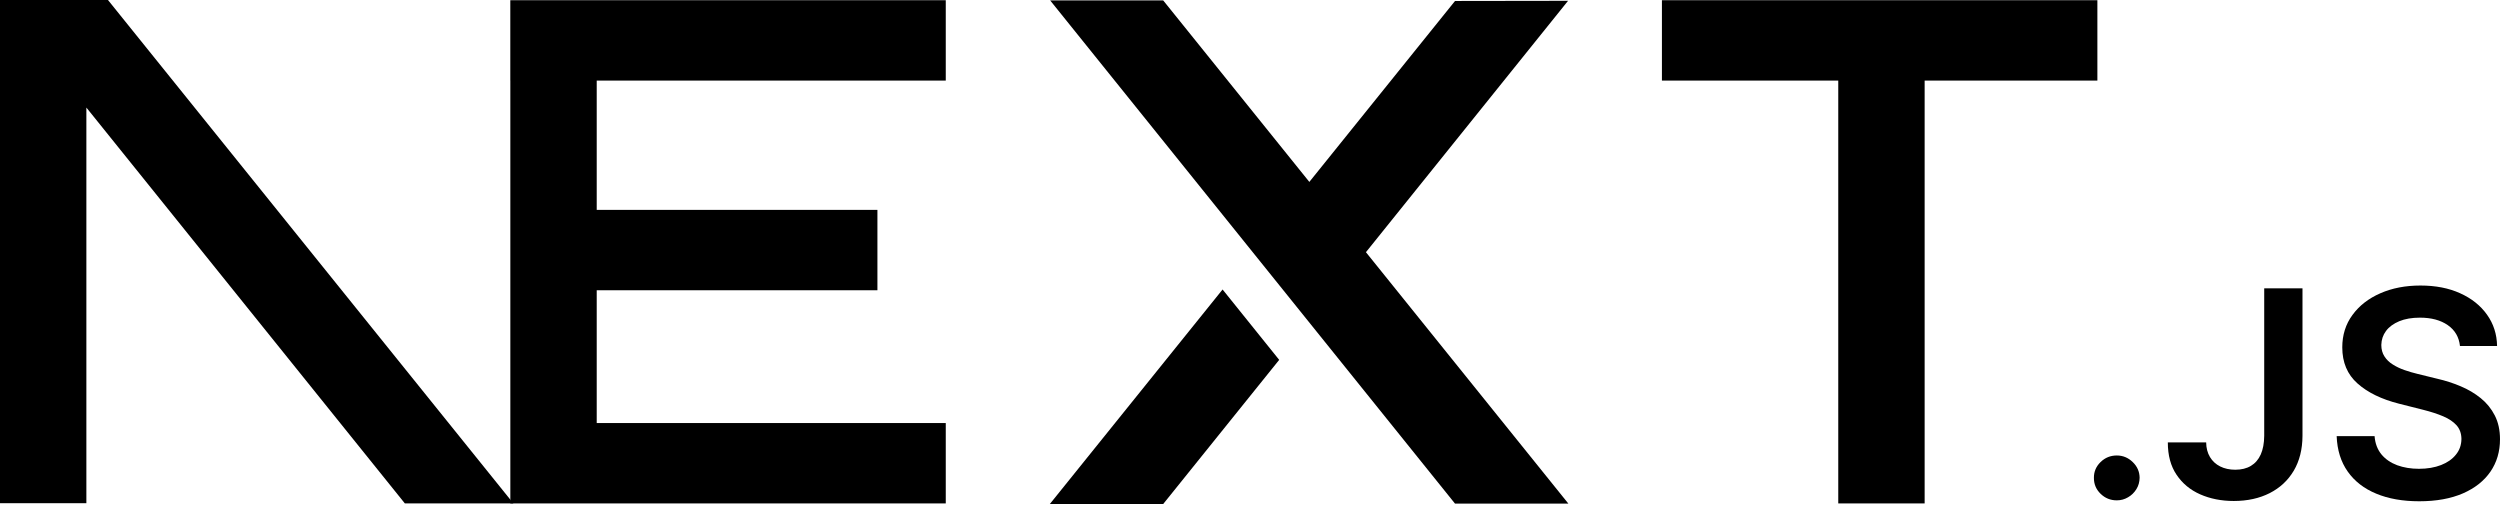
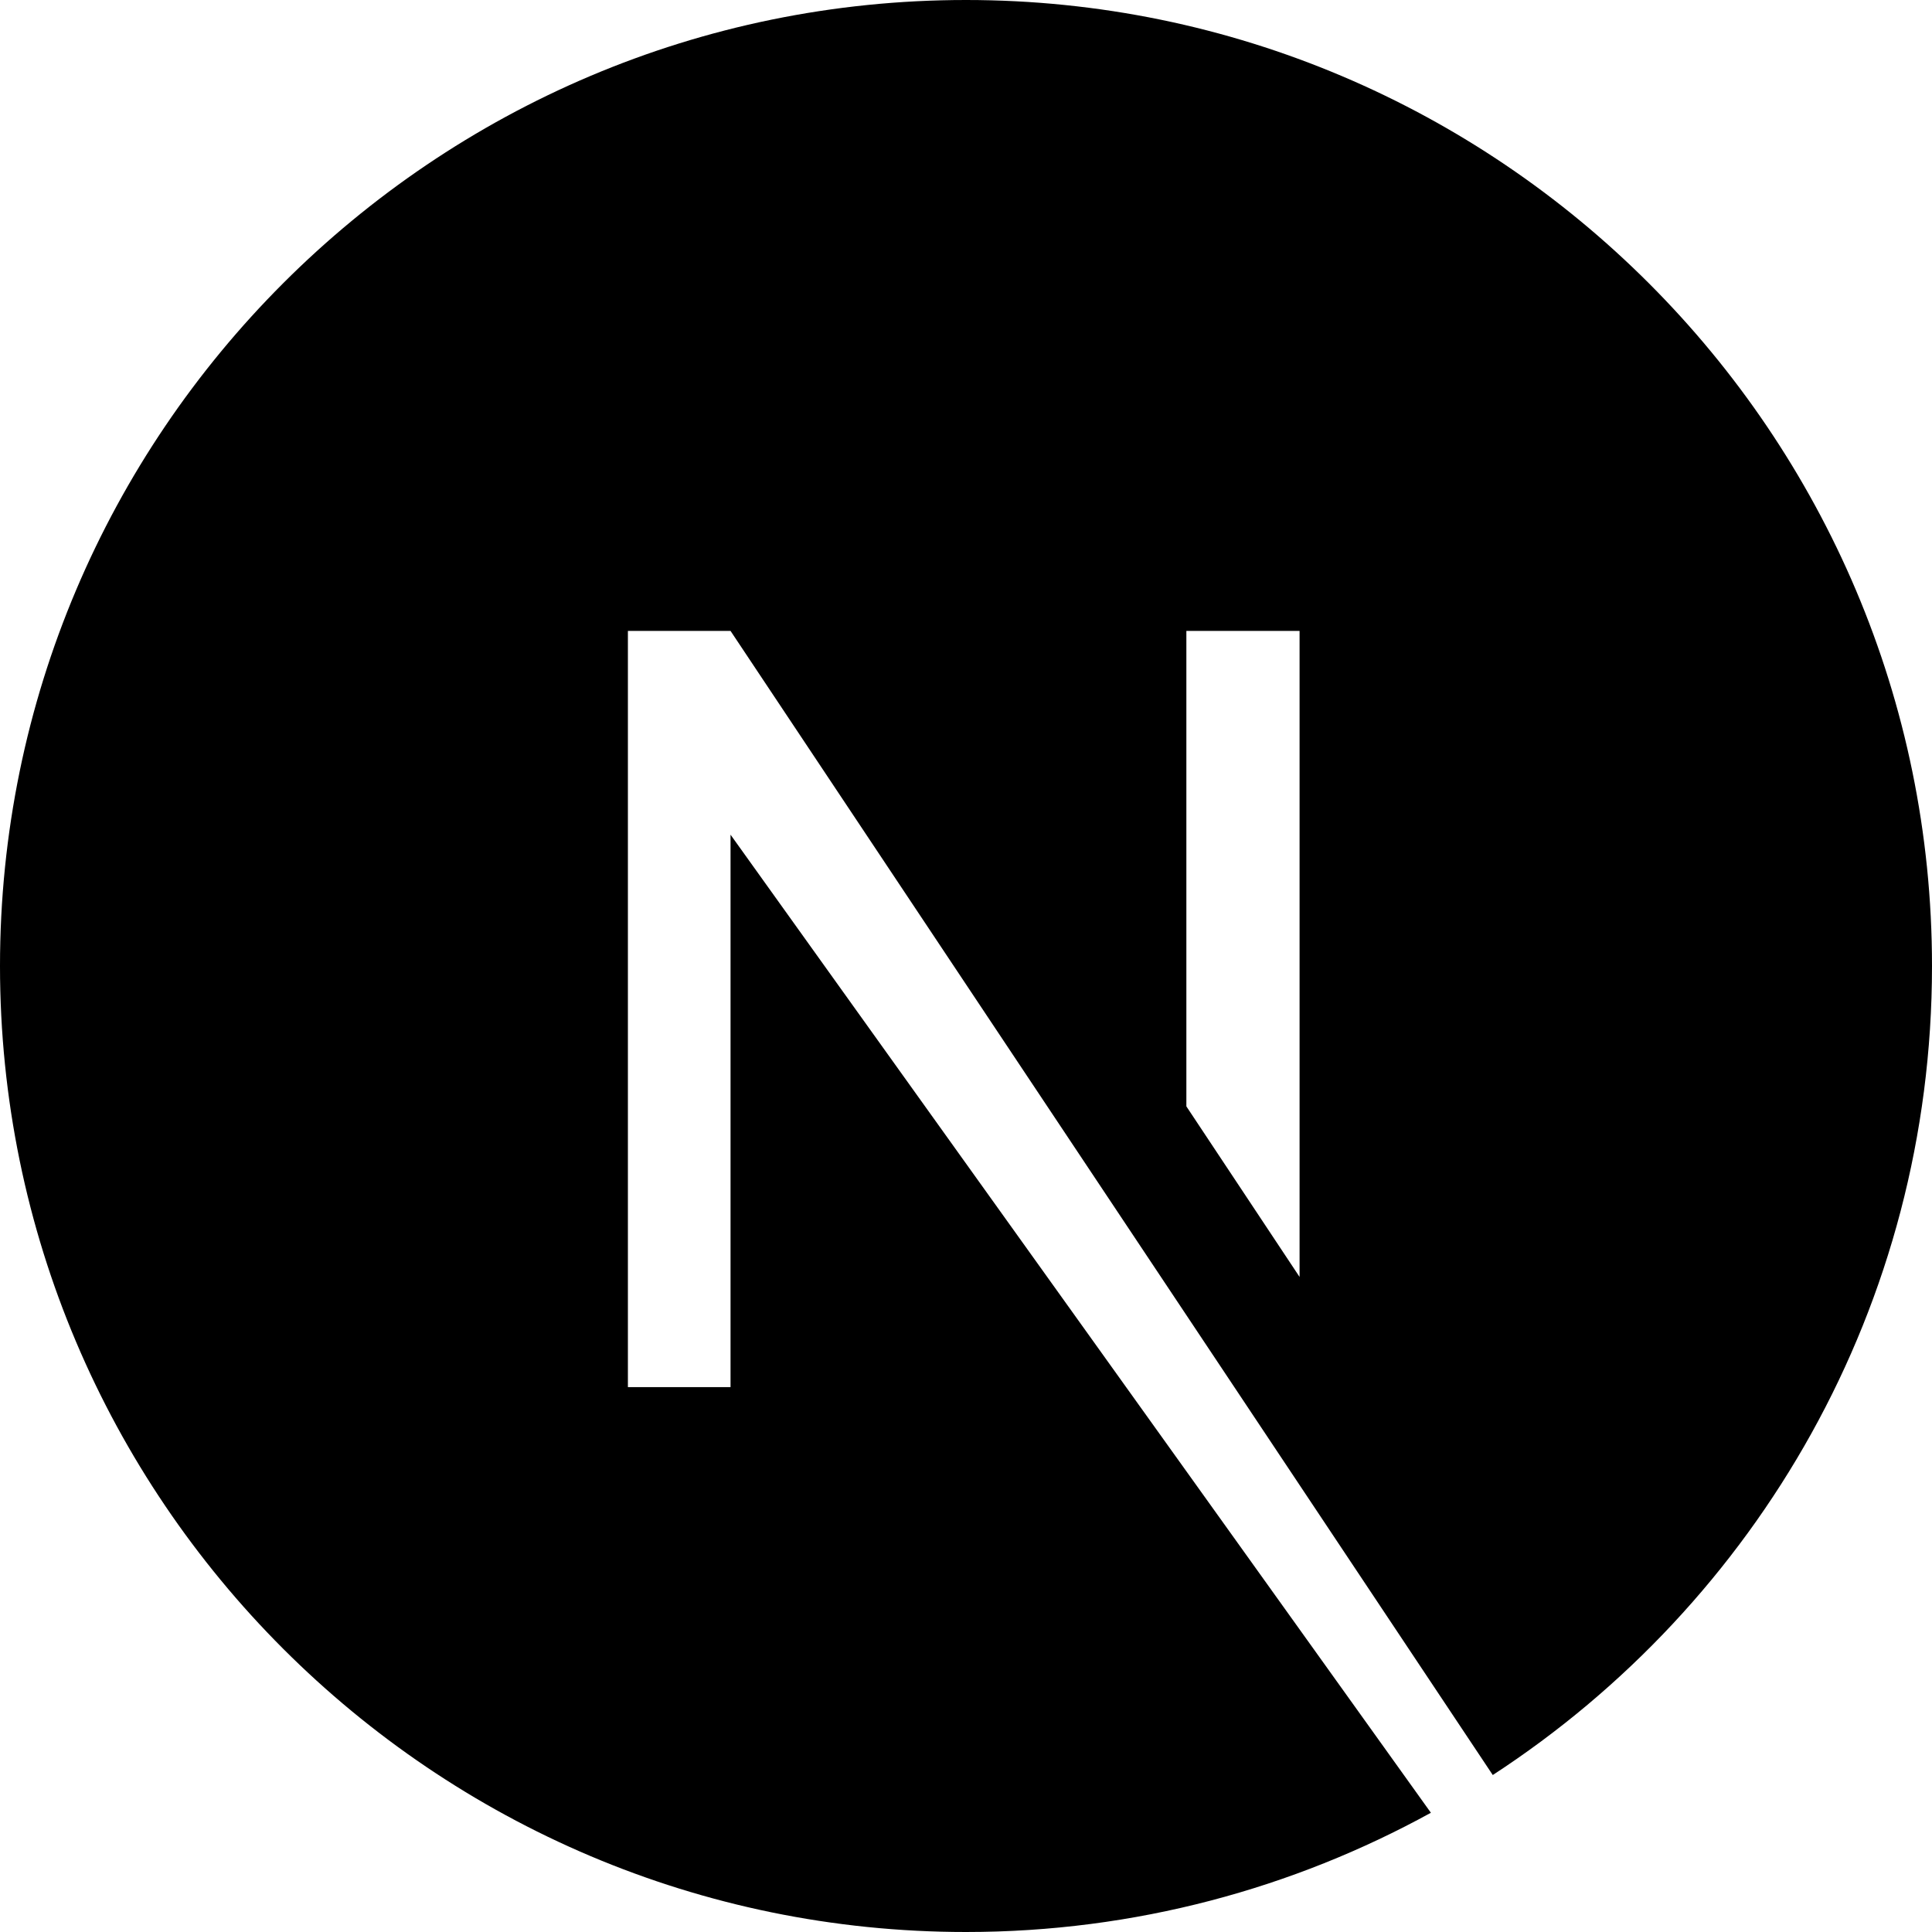
- <svg xmlns="http://www.w3.org/2000/svg" width="394" height="80" viewBox="0 0 394 80" fill="none">
-   <path d="M261.919 0.033H330.547V12.7H303.323V79.339H289.71V12.7H261.919V0.033Z" fill="black" />
-   <path d="M149.052 0.033V12.7H94.042V33.077H138.281V45.744H94.042V66.672H149.052V79.339H80.43V12.7H80.424V0.033H149.052Z" fill="black" />
-   <path d="M183.32 0.066H165.506L229.312 79.372H247.178L215.271 39.746L247.127 0.127L229.312 0.154L206.352 28.67L183.32 0.066Z" fill="black" />
-   <path d="M201.6 56.715L192.679 45.623L165.455 79.433H183.32L201.6 56.715Z" fill="black" />
-   <path fill-rule="evenodd" clip-rule="evenodd" d="M80.907 79.339L17.015 0H0V79.306H13.612V16.952L63.807 79.339H80.907Z" fill="black" />
-   <path d="M333.607 78.855C332.61 78.855 331.762 78.509 331.052 77.819C330.342 77.128 329.991 76.292 330 75.301C329.991 74.338 330.342 73.511 331.052 72.82C331.762 72.129 332.61 71.784 333.607 71.784C334.566 71.784 335.405 72.129 336.115 72.82C336.835 73.511 337.194 74.338 337.204 75.301C337.194 75.955 337.028 76.555 336.696 77.091C336.355 77.637 335.922 78.064 335.377 78.373C334.842 78.691 334.252 78.855 333.607 78.855Z" fill="black" />
-   <path d="M356.84 45.445H362.872V68.685C362.863 70.82 362.401 72.647 361.498 74.183C360.585 75.719 359.321 76.891 357.698 77.719C356.084 78.536 354.193 78.955 352.044 78.955C350.079 78.955 348.318 78.6 346.75 77.909C345.182 77.219 343.937 76.183 343.024 74.819C342.101 73.456 341.649 71.757 341.649 69.721H347.691C347.7 70.611 347.903 71.384 348.29 72.029C348.677 72.674 349.212 73.165 349.895 73.51C350.586 73.856 351.38 74.029 352.274 74.029C353.243 74.029 354.073 73.829 354.746 73.42C355.419 73.02 355.936 72.42 356.296 71.62C356.646 70.829 356.831 69.848 356.84 68.685V45.445Z" fill="black" />
-   <path d="M387.691 54.534C387.544 53.125 386.898 52.025 385.773 51.244C384.638 50.453 383.172 50.062 381.373 50.062C380.11 50.062 379.022 50.253 378.118 50.626C377.214 51.008 376.513 51.516 376.033 52.162C375.554 52.807 375.314 53.543 375.295 54.37C375.295 55.061 375.461 55.661 375.784 56.161C376.107 56.67 376.54 57.097 377.103 57.442C377.656 57.797 378.274 58.087 378.948 58.324C379.63 58.56 380.313 58.76 380.995 58.924L384.14 59.696C385.404 59.987 386.631 60.378 387.802 60.878C388.973 61.368 390.034 61.995 390.965 62.75C391.897 63.504 392.635 64.413 393.179 65.476C393.723 66.54 394 67.785 394 69.221C394 71.157 393.502 72.856 392.496 74.329C391.491 75.792 390.043 76.937 388.143 77.764C386.252 78.582 383.965 79 381.272 79C378.671 79 376.402 78.6 374.493 77.8C372.575 77.01 371.08 75.846 370.001 74.319C368.922 72.793 368.341 70.929 368.258 68.739H374.235C374.318 69.884 374.687 70.839 375.314 71.611C375.95 72.374 376.78 72.938 377.795 73.32C378.819 73.692 379.962 73.883 381.226 73.883C382.545 73.883 383.707 73.683 384.712 73.292C385.708 72.902 386.492 72.356 387.055 71.647C387.627 70.948 387.913 70.121 387.922 69.175C387.913 68.312 387.654 67.594 387.156 67.03C386.649 66.467 385.948 65.994 385.053 65.613C384.15 65.231 383.098 64.886 381.899 64.586L378.081 63.622C375.323 62.922 373.137 61.859 371.541 60.432C369.937 59.005 369.143 57.115 369.143 54.743C369.143 52.798 369.678 51.089 370.758 49.626C371.827 48.163 373.294 47.027 375.148 46.218C377.011 45.4 379.114 45 381.456 45C383.836 45 385.92 45.4 387.719 46.218C389.517 47.027 390.929 48.154 391.952 49.59C392.976 51.026 393.511 52.671 393.539 54.534H387.691Z" fill="black" />
+ <svg xmlns="http://www.w3.org/2000/svg" viewBox="0 0 128 128">
+   <path d="M64 0C28.7 0 0 28.7 0 64s28.7 64 64 64c11.2 0 21.7-2.9 30.8-7.9L48.4 55.3v36.6h-6.8V41.8h6.8l50.5 75.8C116.4 106.2 128 86.5 128 64c0-35.3-28.7-64-64-64zm22.1 84.6l-7.5-11.3V41.8h7.5v42.8z" />
</svg>
